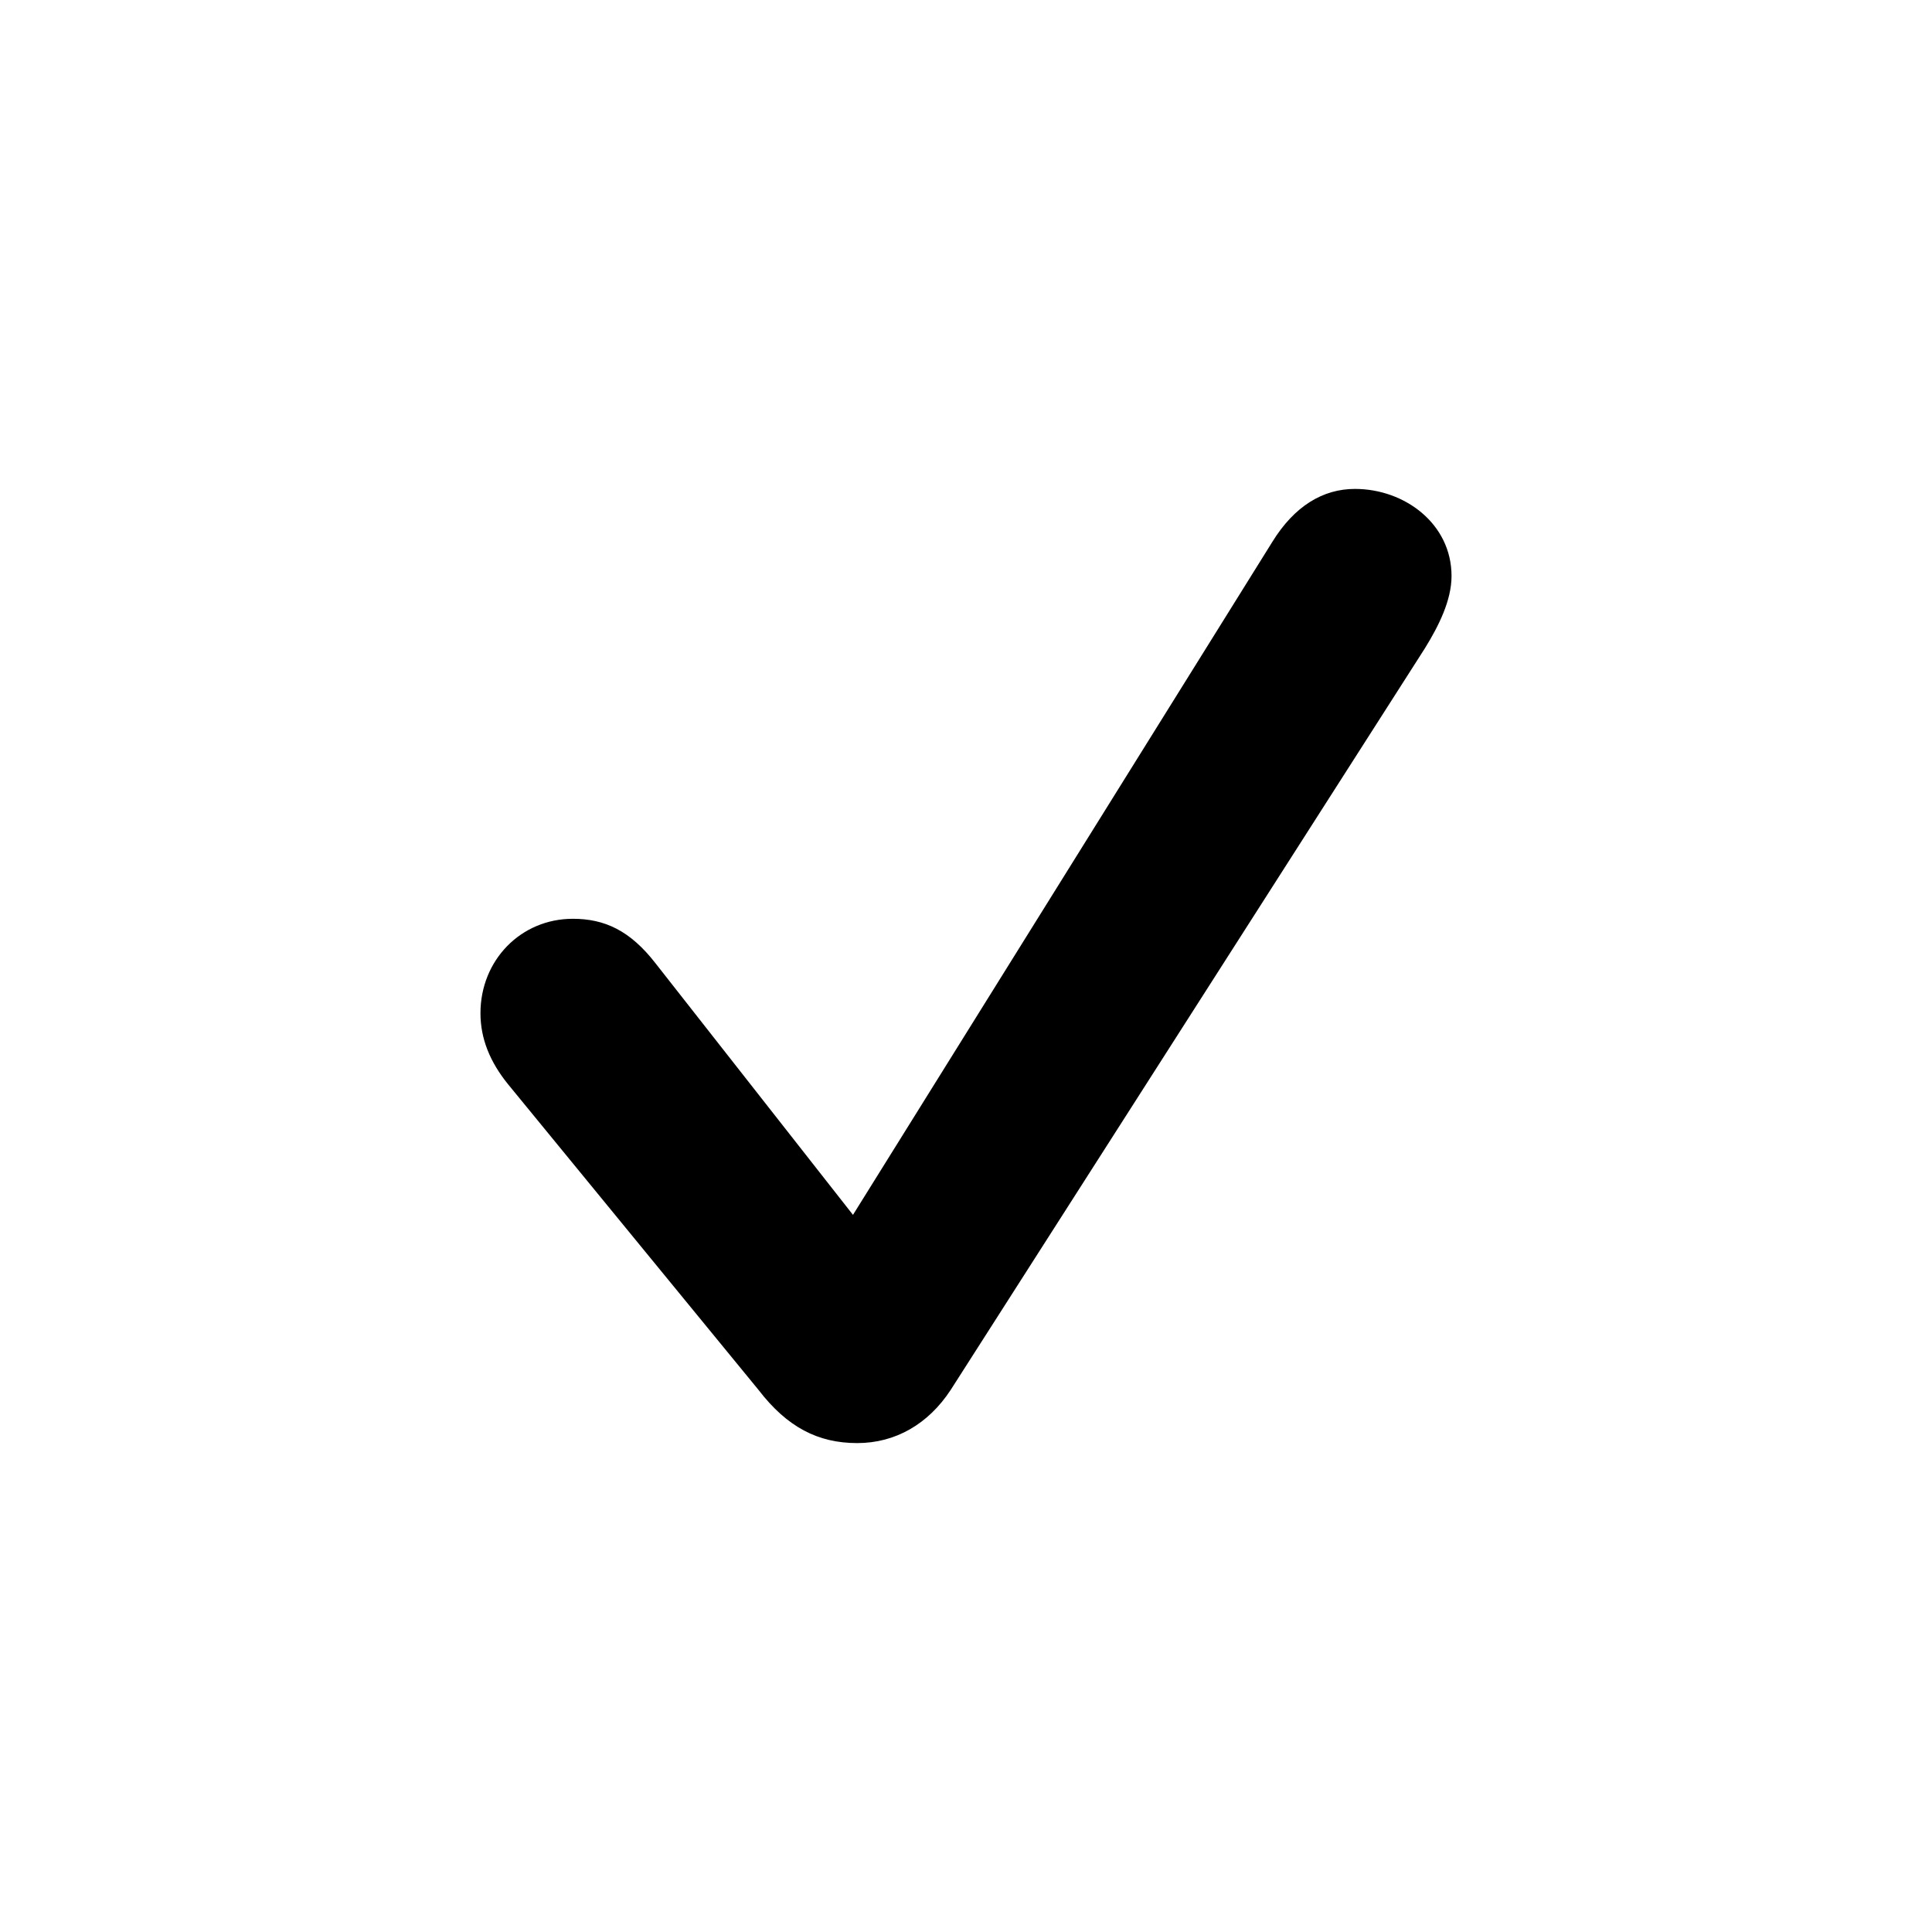
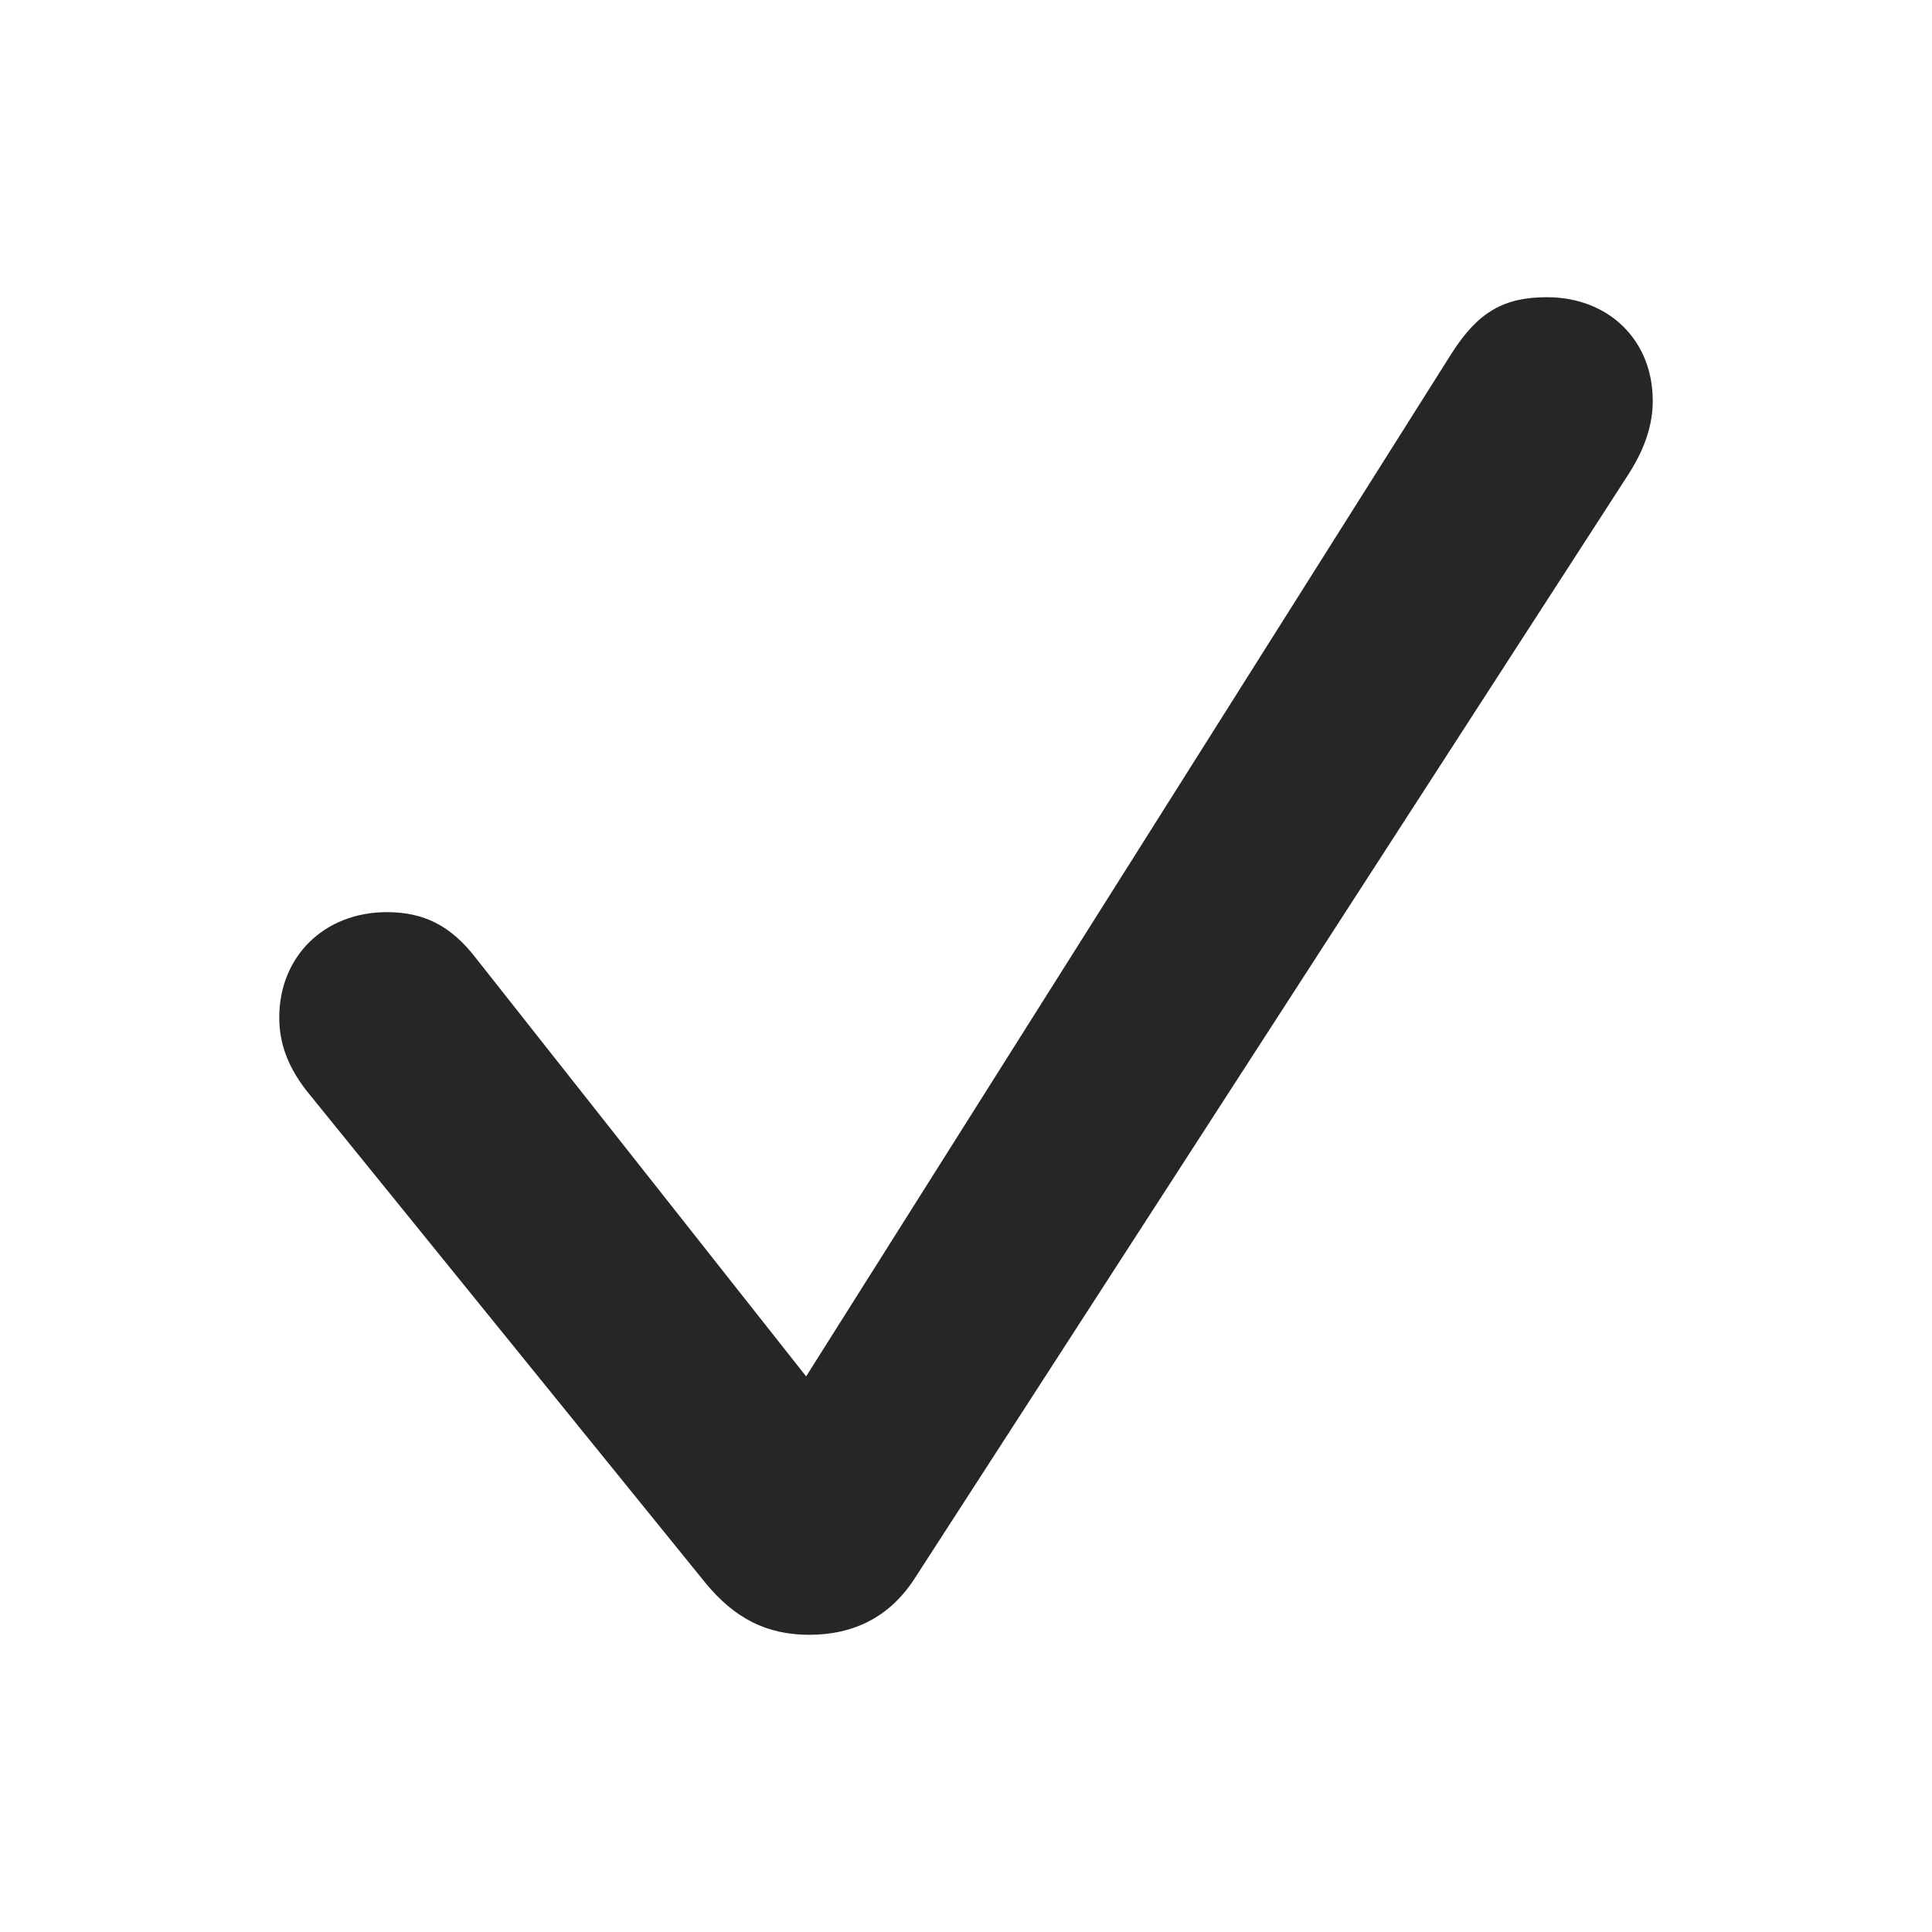
- <svg xmlns="http://www.w3.org/2000/svg" width="16" height="16" viewBox="0 0 16 16" fill="none">
-   <path d="M7.099 11.951C7.416 11.951 7.688 11.793 7.873 11.511L11.801 5.368C11.915 5.183 12.021 4.972 12.021 4.77C12.021 4.339 11.634 4.049 11.221 4.049C10.957 4.049 10.72 4.19 10.536 4.489L7.064 10.061L5.429 7.978C5.218 7.706 5.007 7.609 4.744 7.609C4.313 7.609 3.979 7.952 3.979 8.391C3.979 8.602 4.058 8.795 4.208 8.98L6.282 11.511C6.519 11.819 6.774 11.951 7.099 11.951Z" fill="currentColor" />
+ <svg xmlns="http://www.w3.org/2000/svg" viewBox="0 0 24 24" fill="none">
+   <path d="M10.052 20.308C10.61 20.308 11.049 20.083 11.352 19.624L20.219 5.908C20.441 5.567 20.531 5.266 20.531 4.978C20.531 4.225 19.982 3.692 19.217 3.692C18.682 3.692 18.362 3.875 18.035 4.386L10.014 17.098L5.904 11.892C5.598 11.5 5.267 11.331 4.806 11.331C4.025 11.331 3.469 11.884 3.469 12.64C3.469 12.97 3.582 13.282 3.861 13.615L8.762 19.662C9.122 20.101 9.521 20.308 10.052 20.308Z" fill="currentColor" fill-opacity="0.85" />
</svg>
